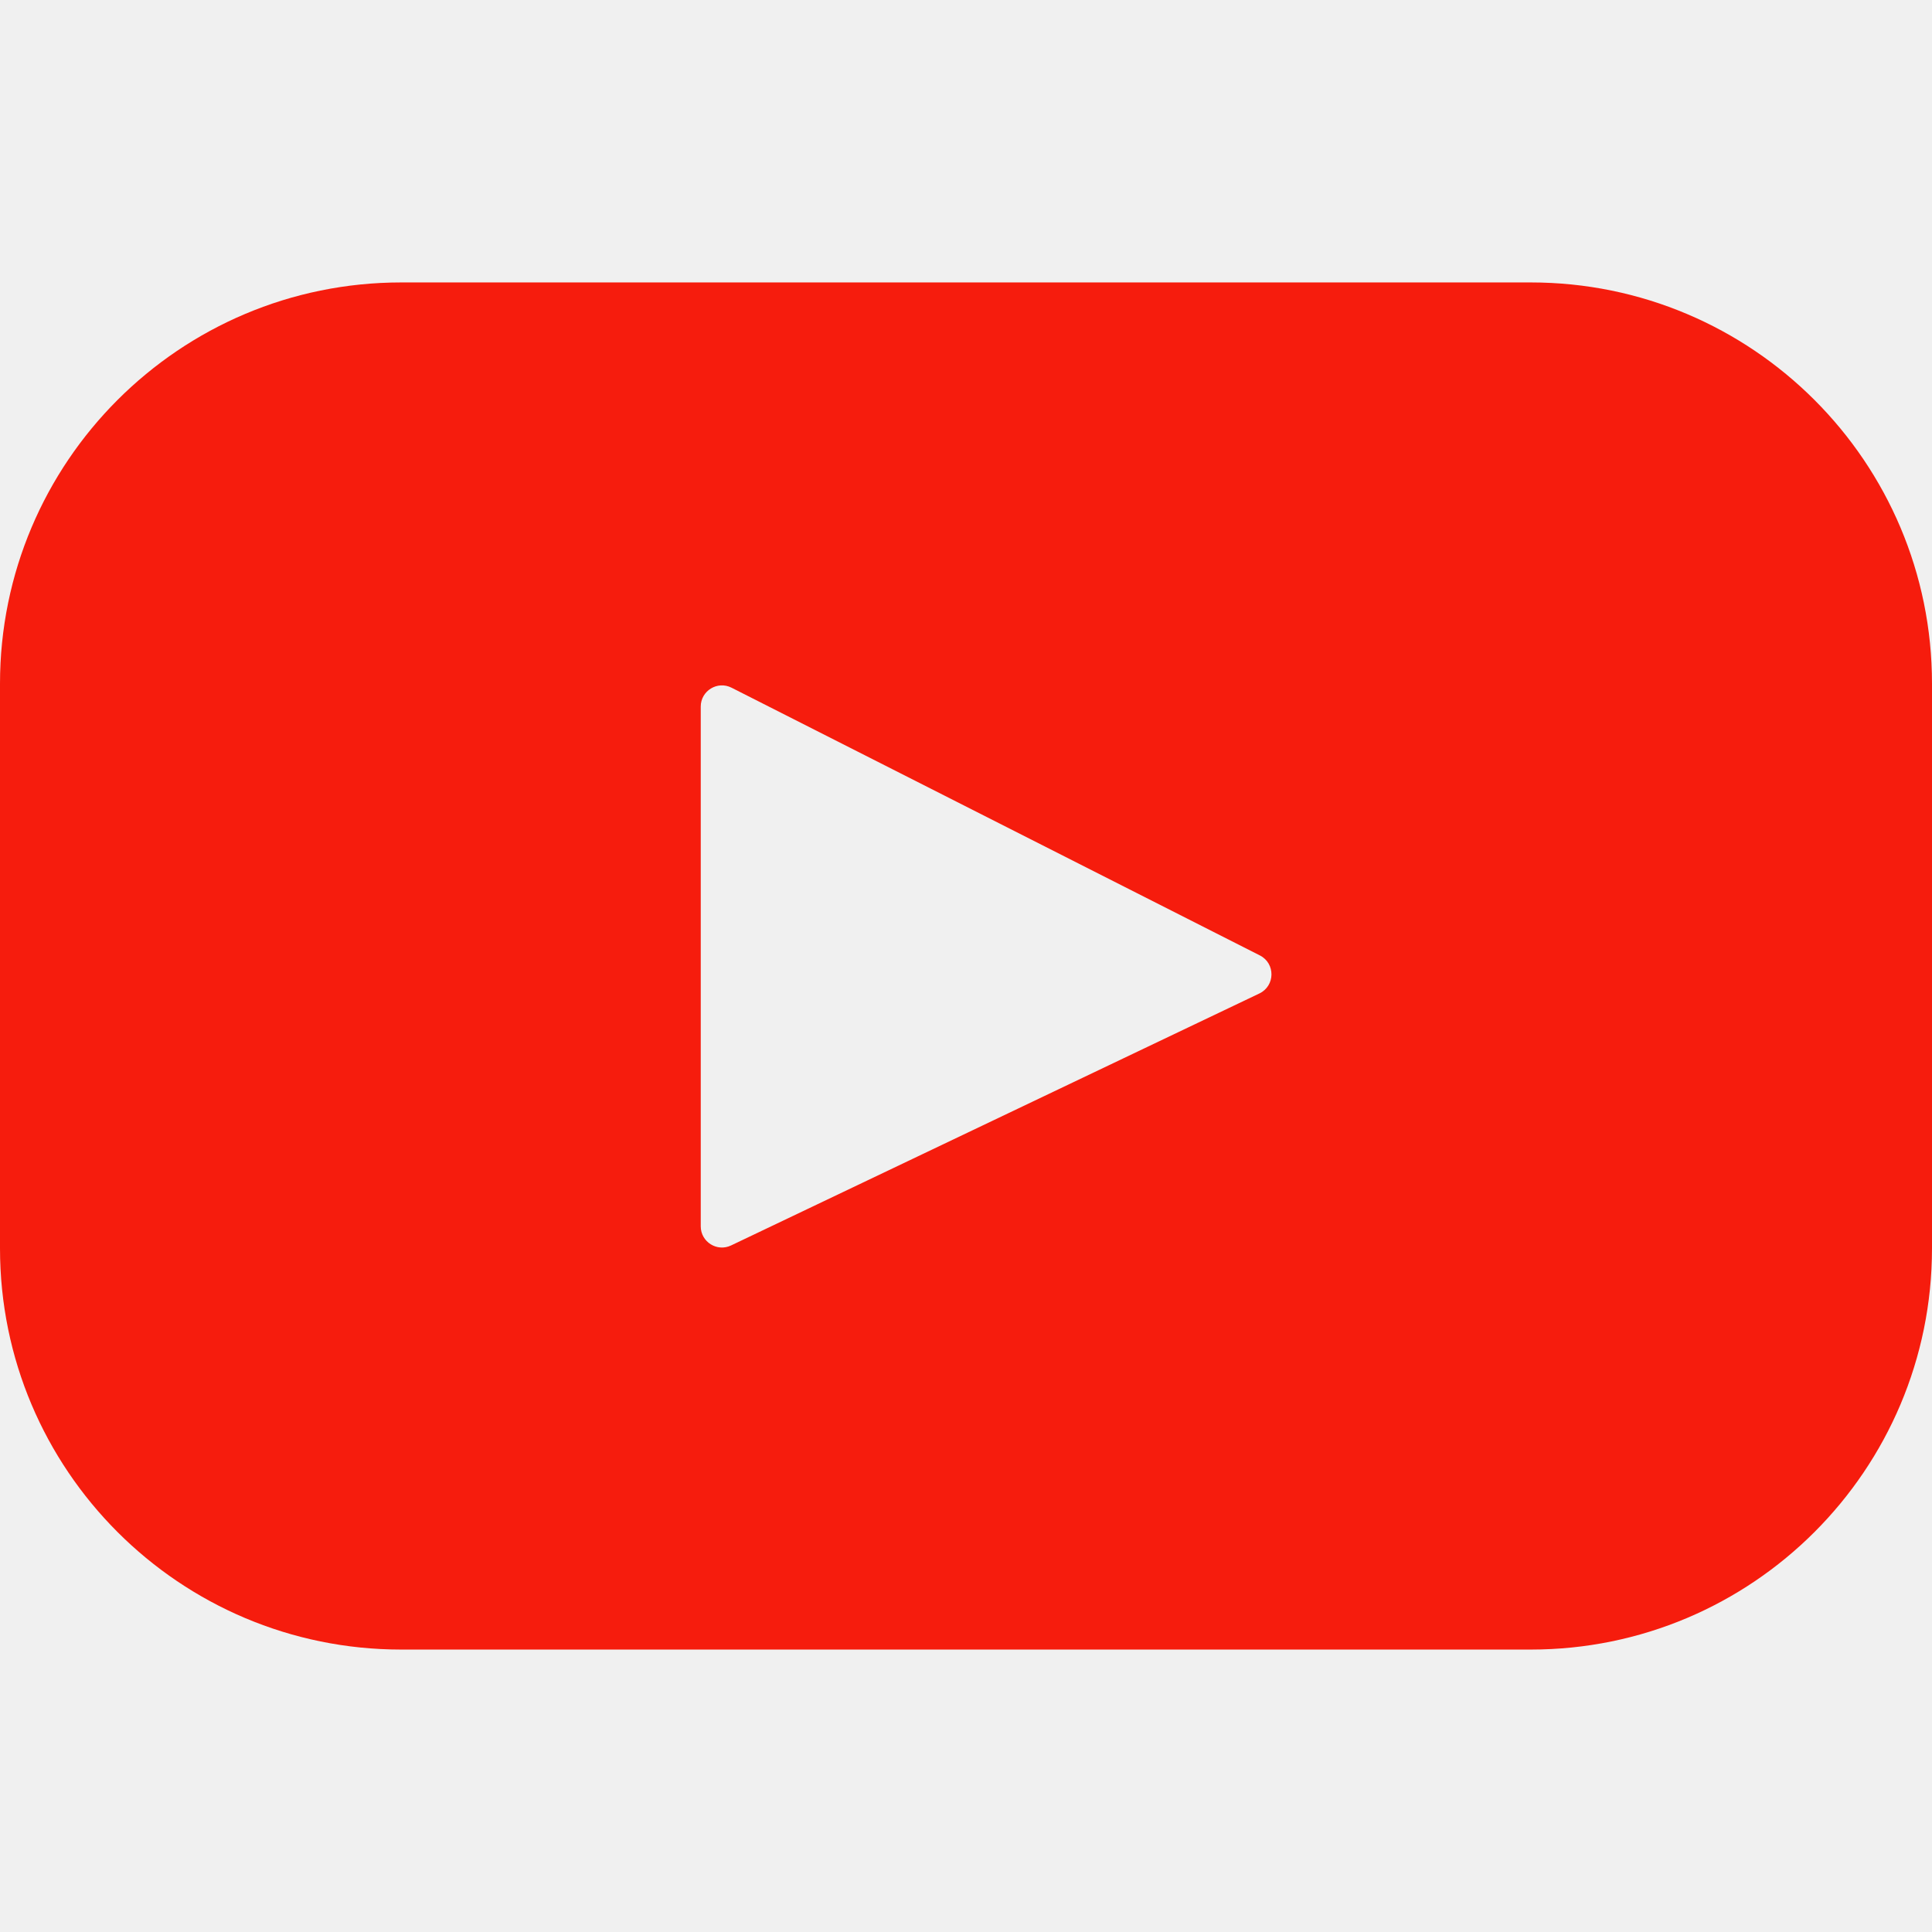
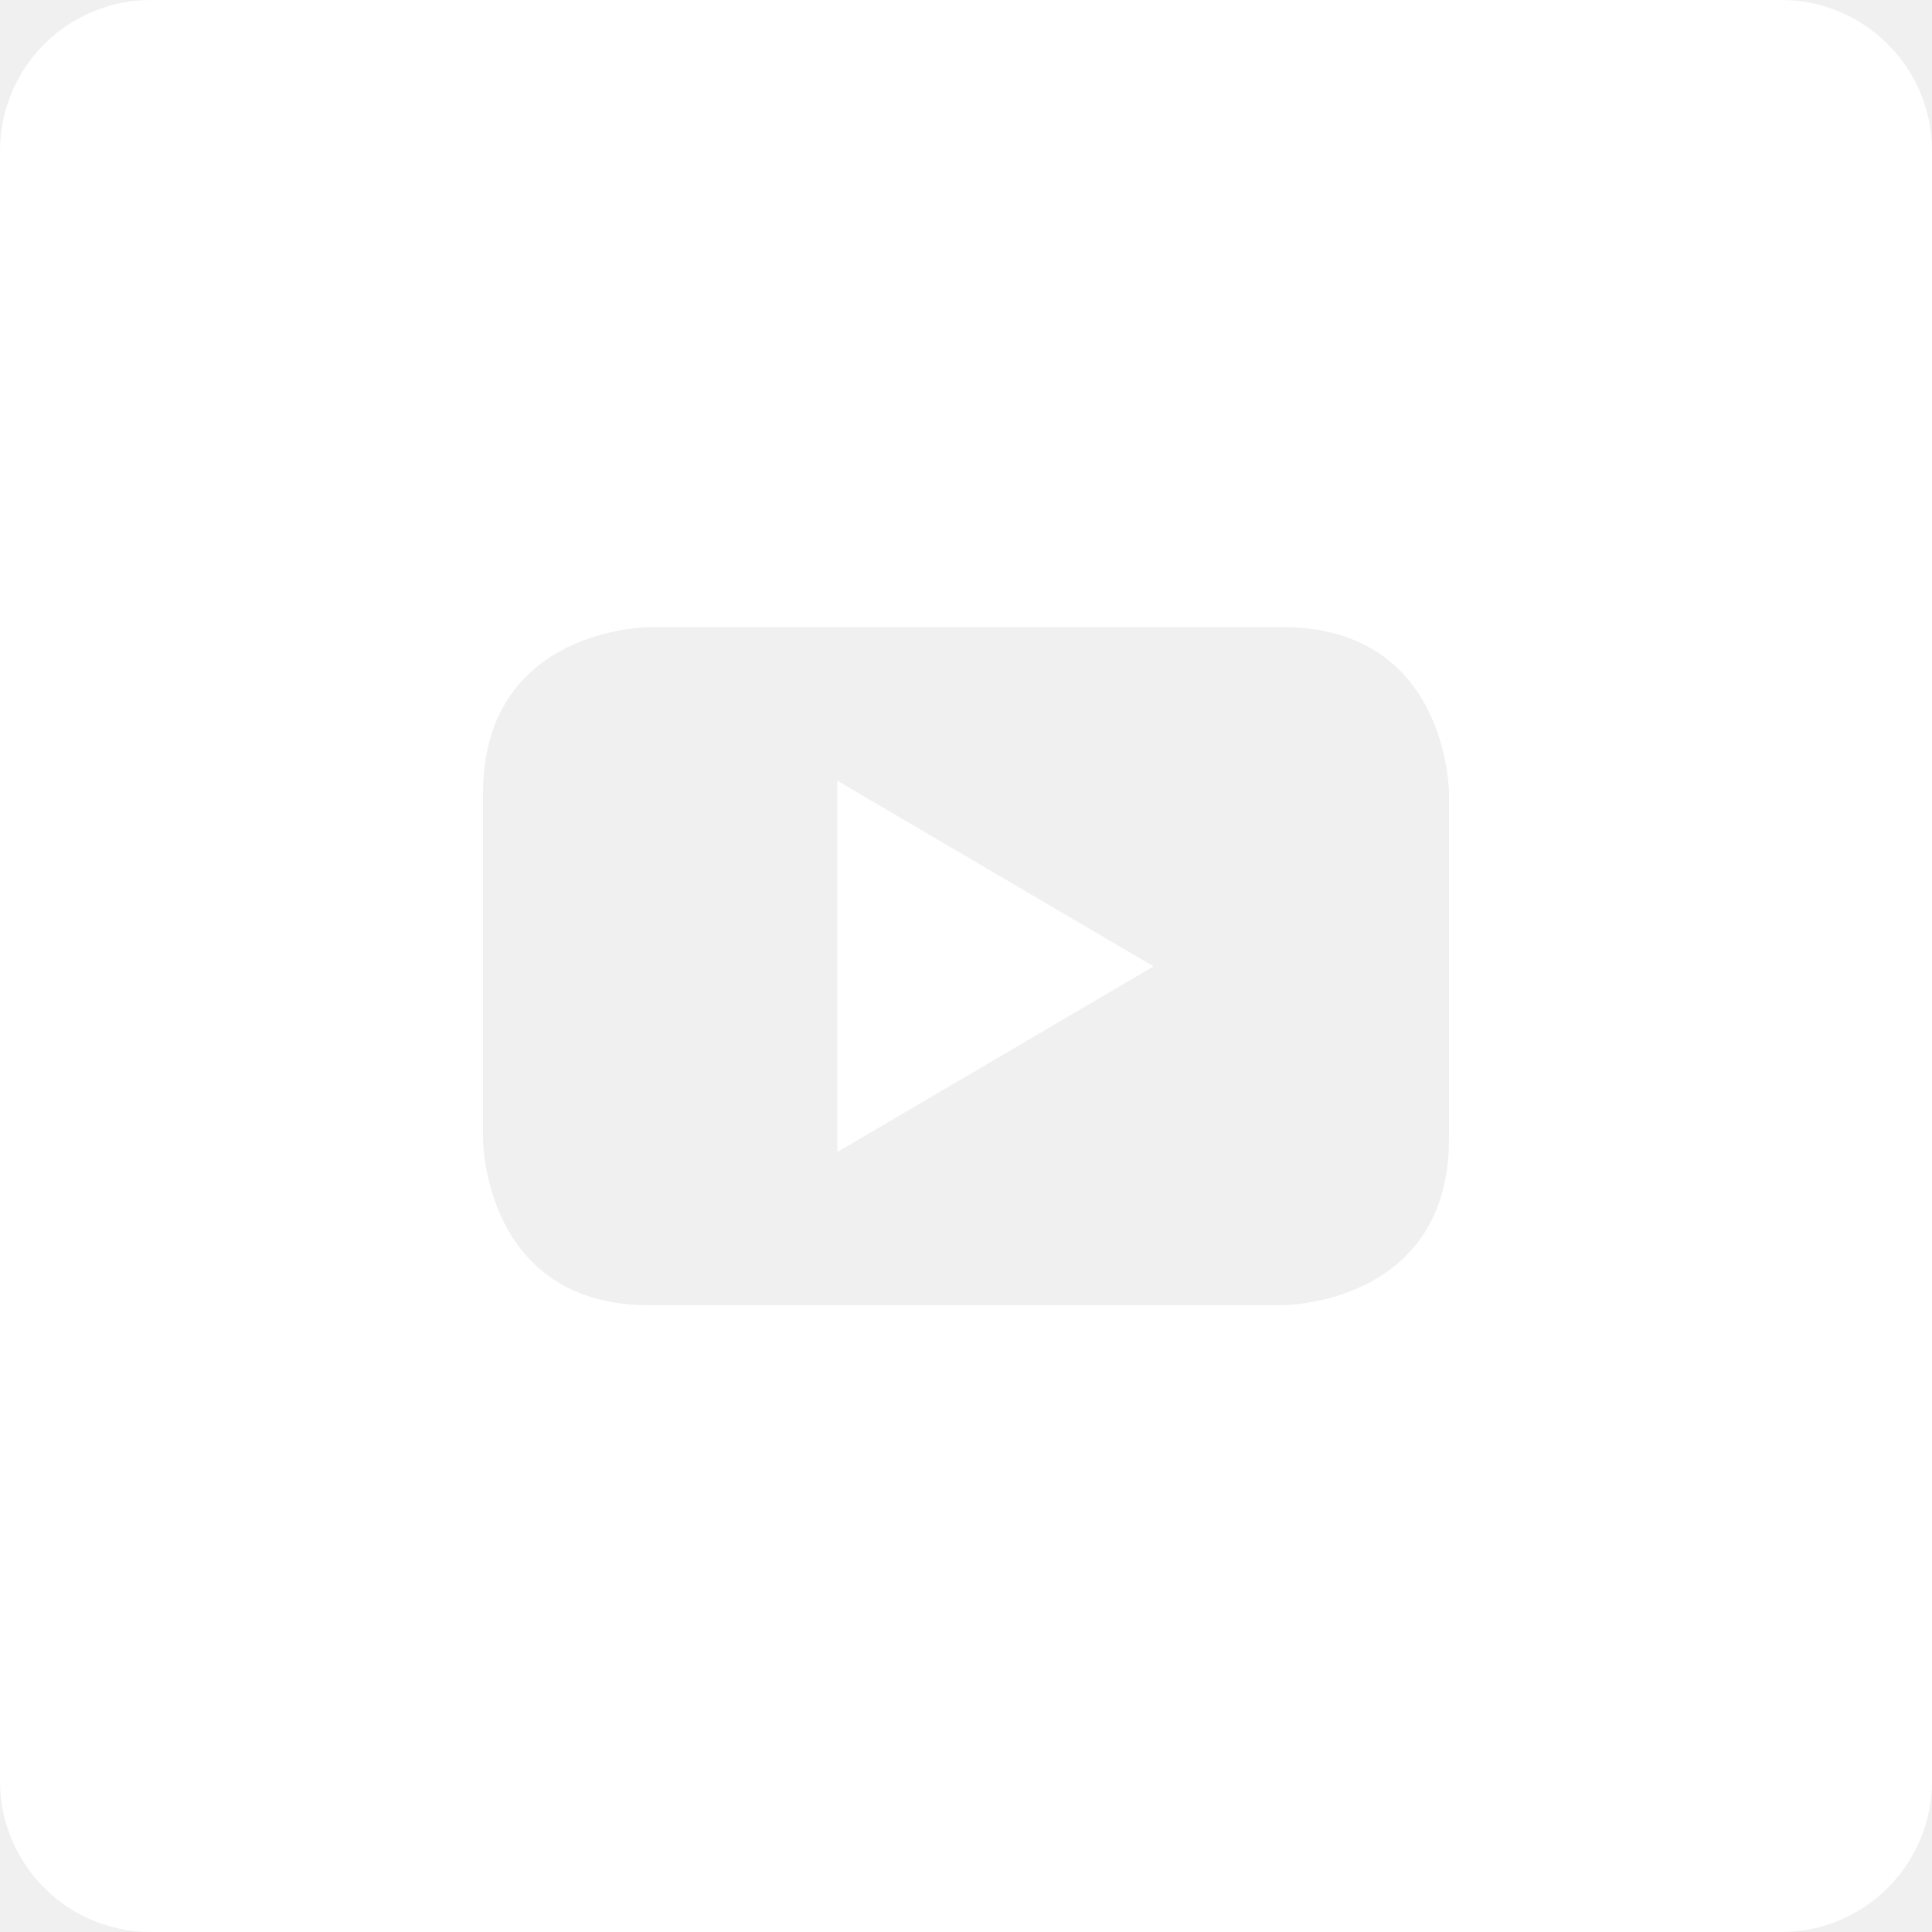
- <svg xmlns="http://www.w3.org/2000/svg" height="800px" width="800px" version="1.1" id="Layer_1" viewBox="0 0 461.001 461.001" xml:space="preserve">
+ <svg xmlns="http://www.w3.org/2000/svg" fill="#FFFFFF" height="800px" width="800px" version="1.1" id="Layer_1" viewBox="-143 145 512 512" xml:space="preserve">
  <g>
-     <path style="fill:#F61C0D;" d="M365.257,67.393H95.744C42.866,67.393,0,110.259,0,163.137v134.728   c0,52.878,42.866,95.744,95.744,95.744h269.513c52.878,0,95.744-42.866,95.744-95.744V163.137   C461.001,110.259,418.135,67.393,365.257,67.393z M300.506,237.056l-126.06,60.123c-3.359,1.602-7.239-0.847-7.239-4.568V168.607   c0-3.774,3.982-6.22,7.348-4.514l126.06,63.881C304.363,229.873,304.298,235.248,300.506,237.056z" />
+     <polygon points="78.9,450.3 162.7,401.1 78.9,351.9" />
+     <path d="M329,145h-432c-22.1,0-40,17.9-40,40v432c0,22.1,17.9,40,40,40h432c22.1,0,40-17.9,40-40V185C369,162.9,351.1,145,329,145z    M241,446.8L241,446.8c0,44.1-44.1,44.1-44.1,44.1H29.1c-44.1,0-44.1-44.1-44.1-44.1v-91.5c0-44.1,44.1-44.1,44.1-44.1h167.8   c44.1,0,44.1,44.1,44.1,44.1V446.8z" />
  </g>
</svg>
